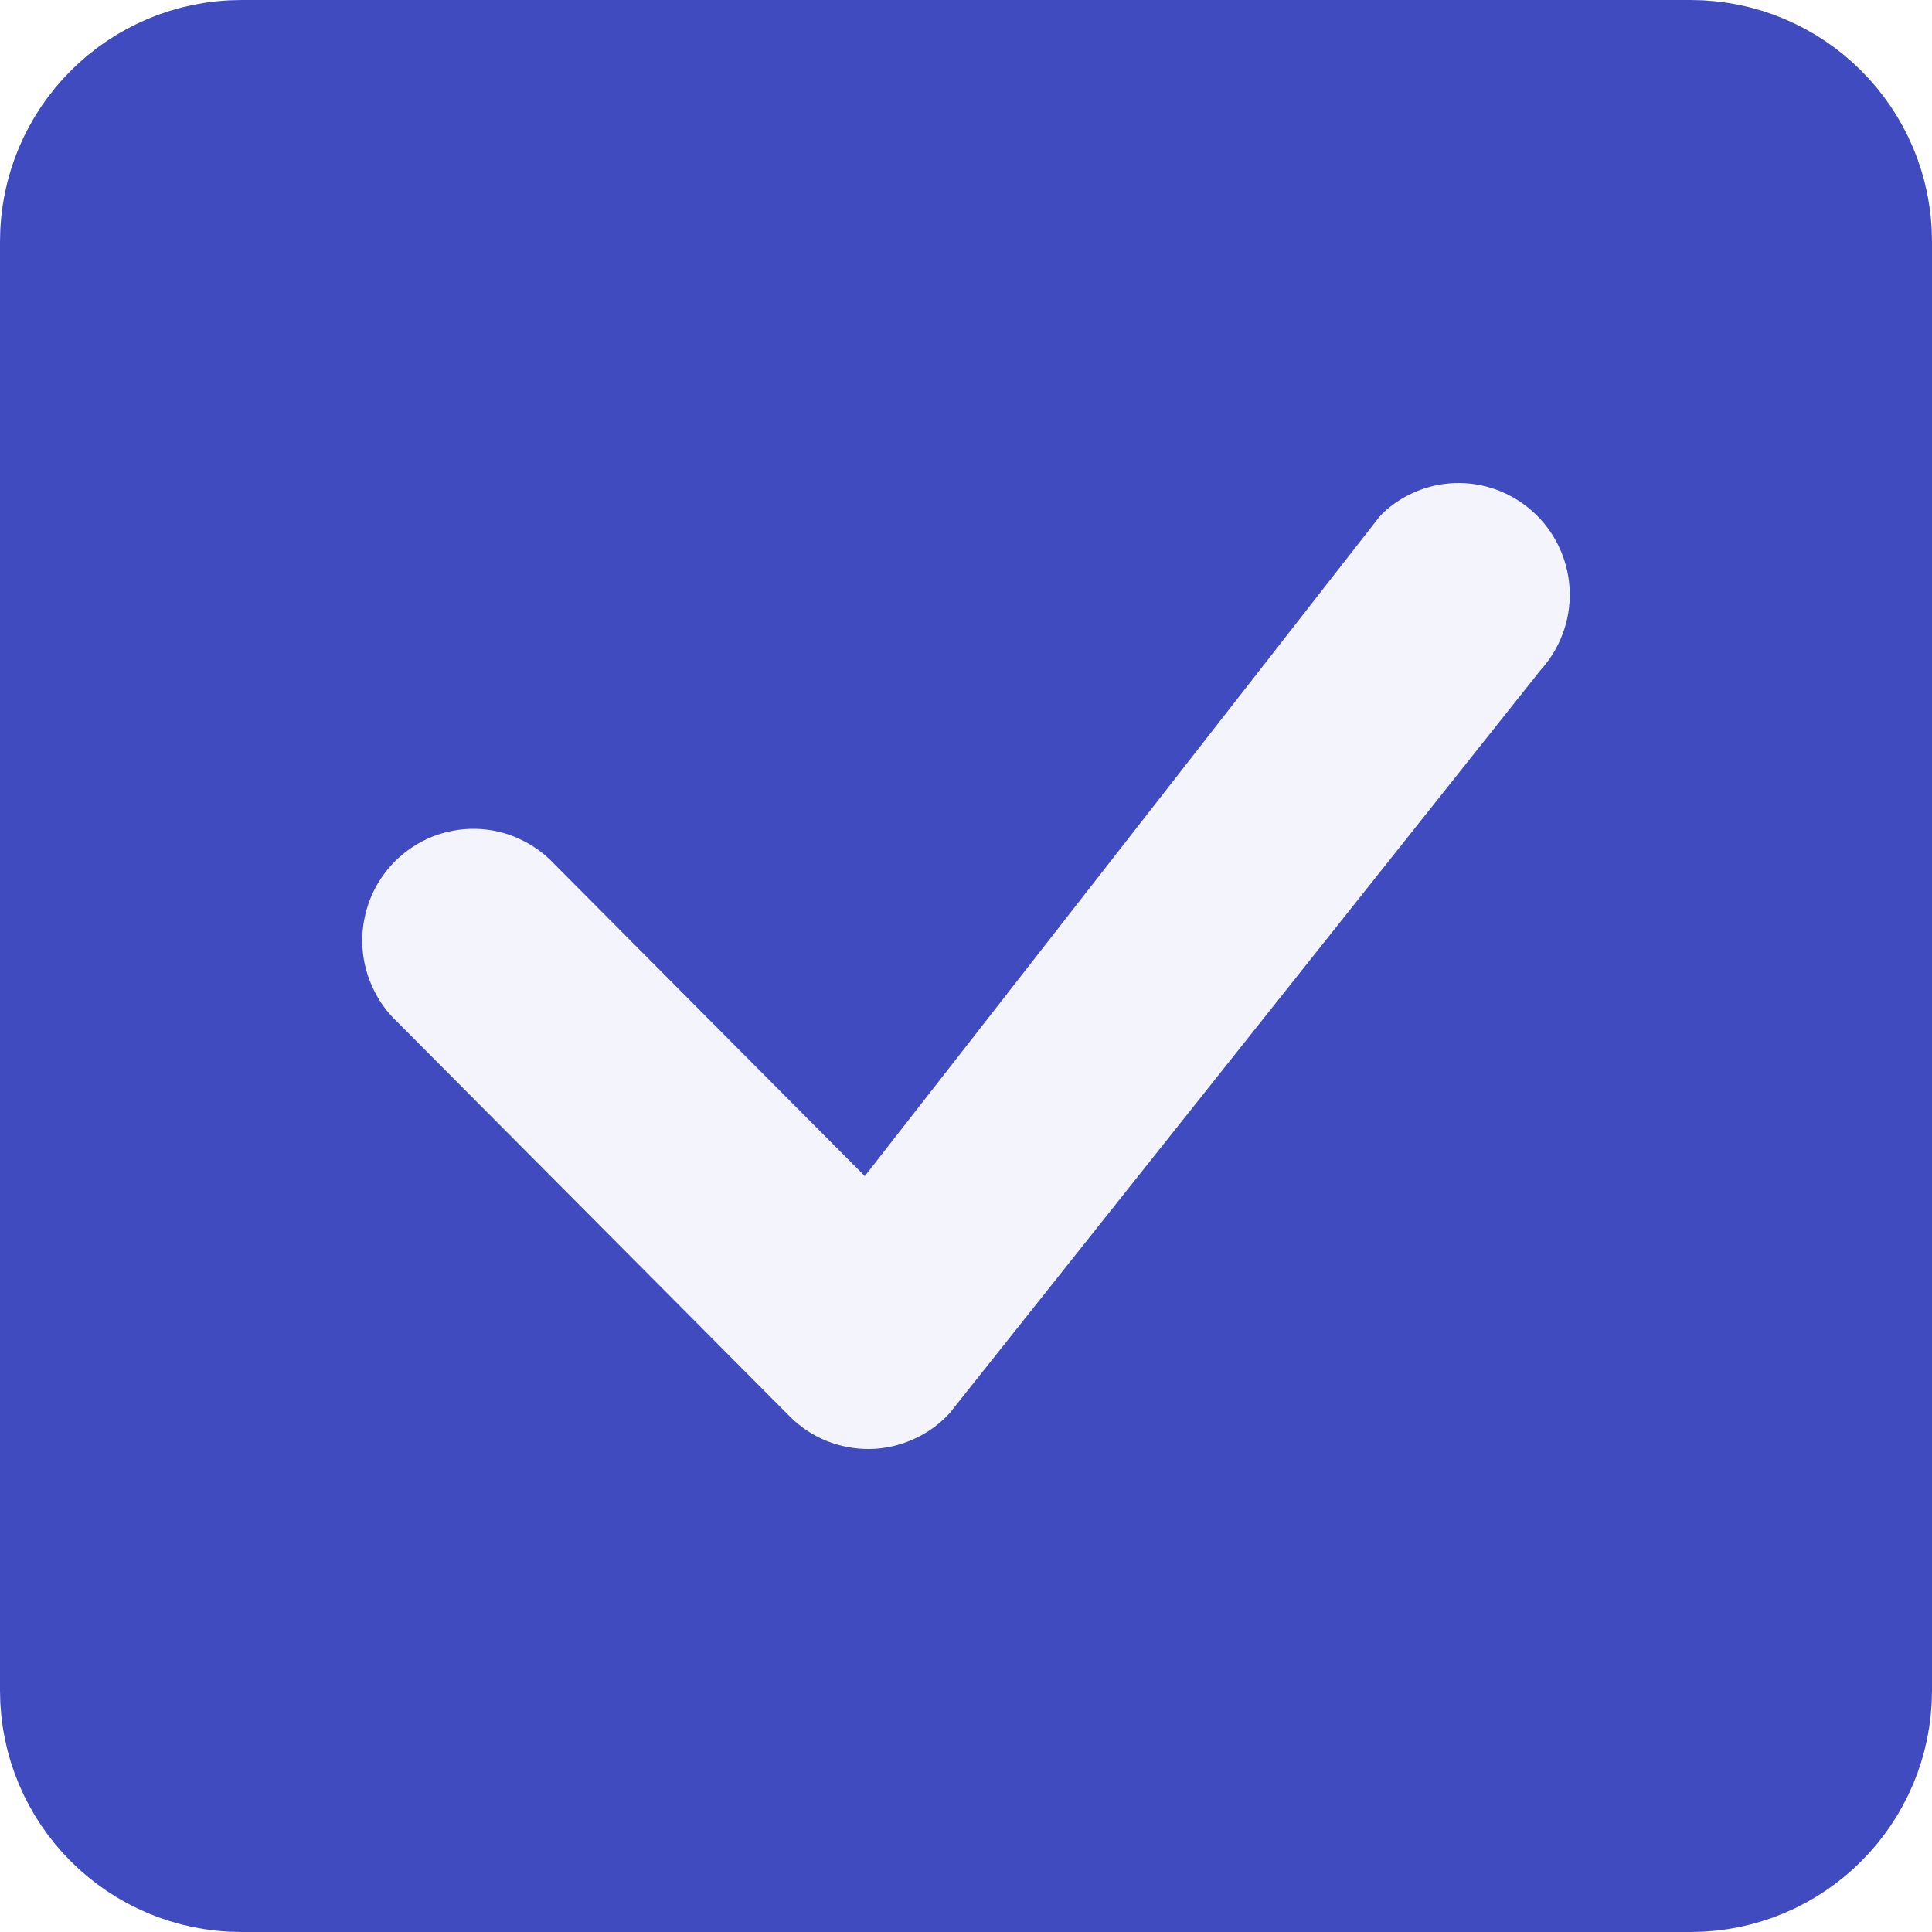
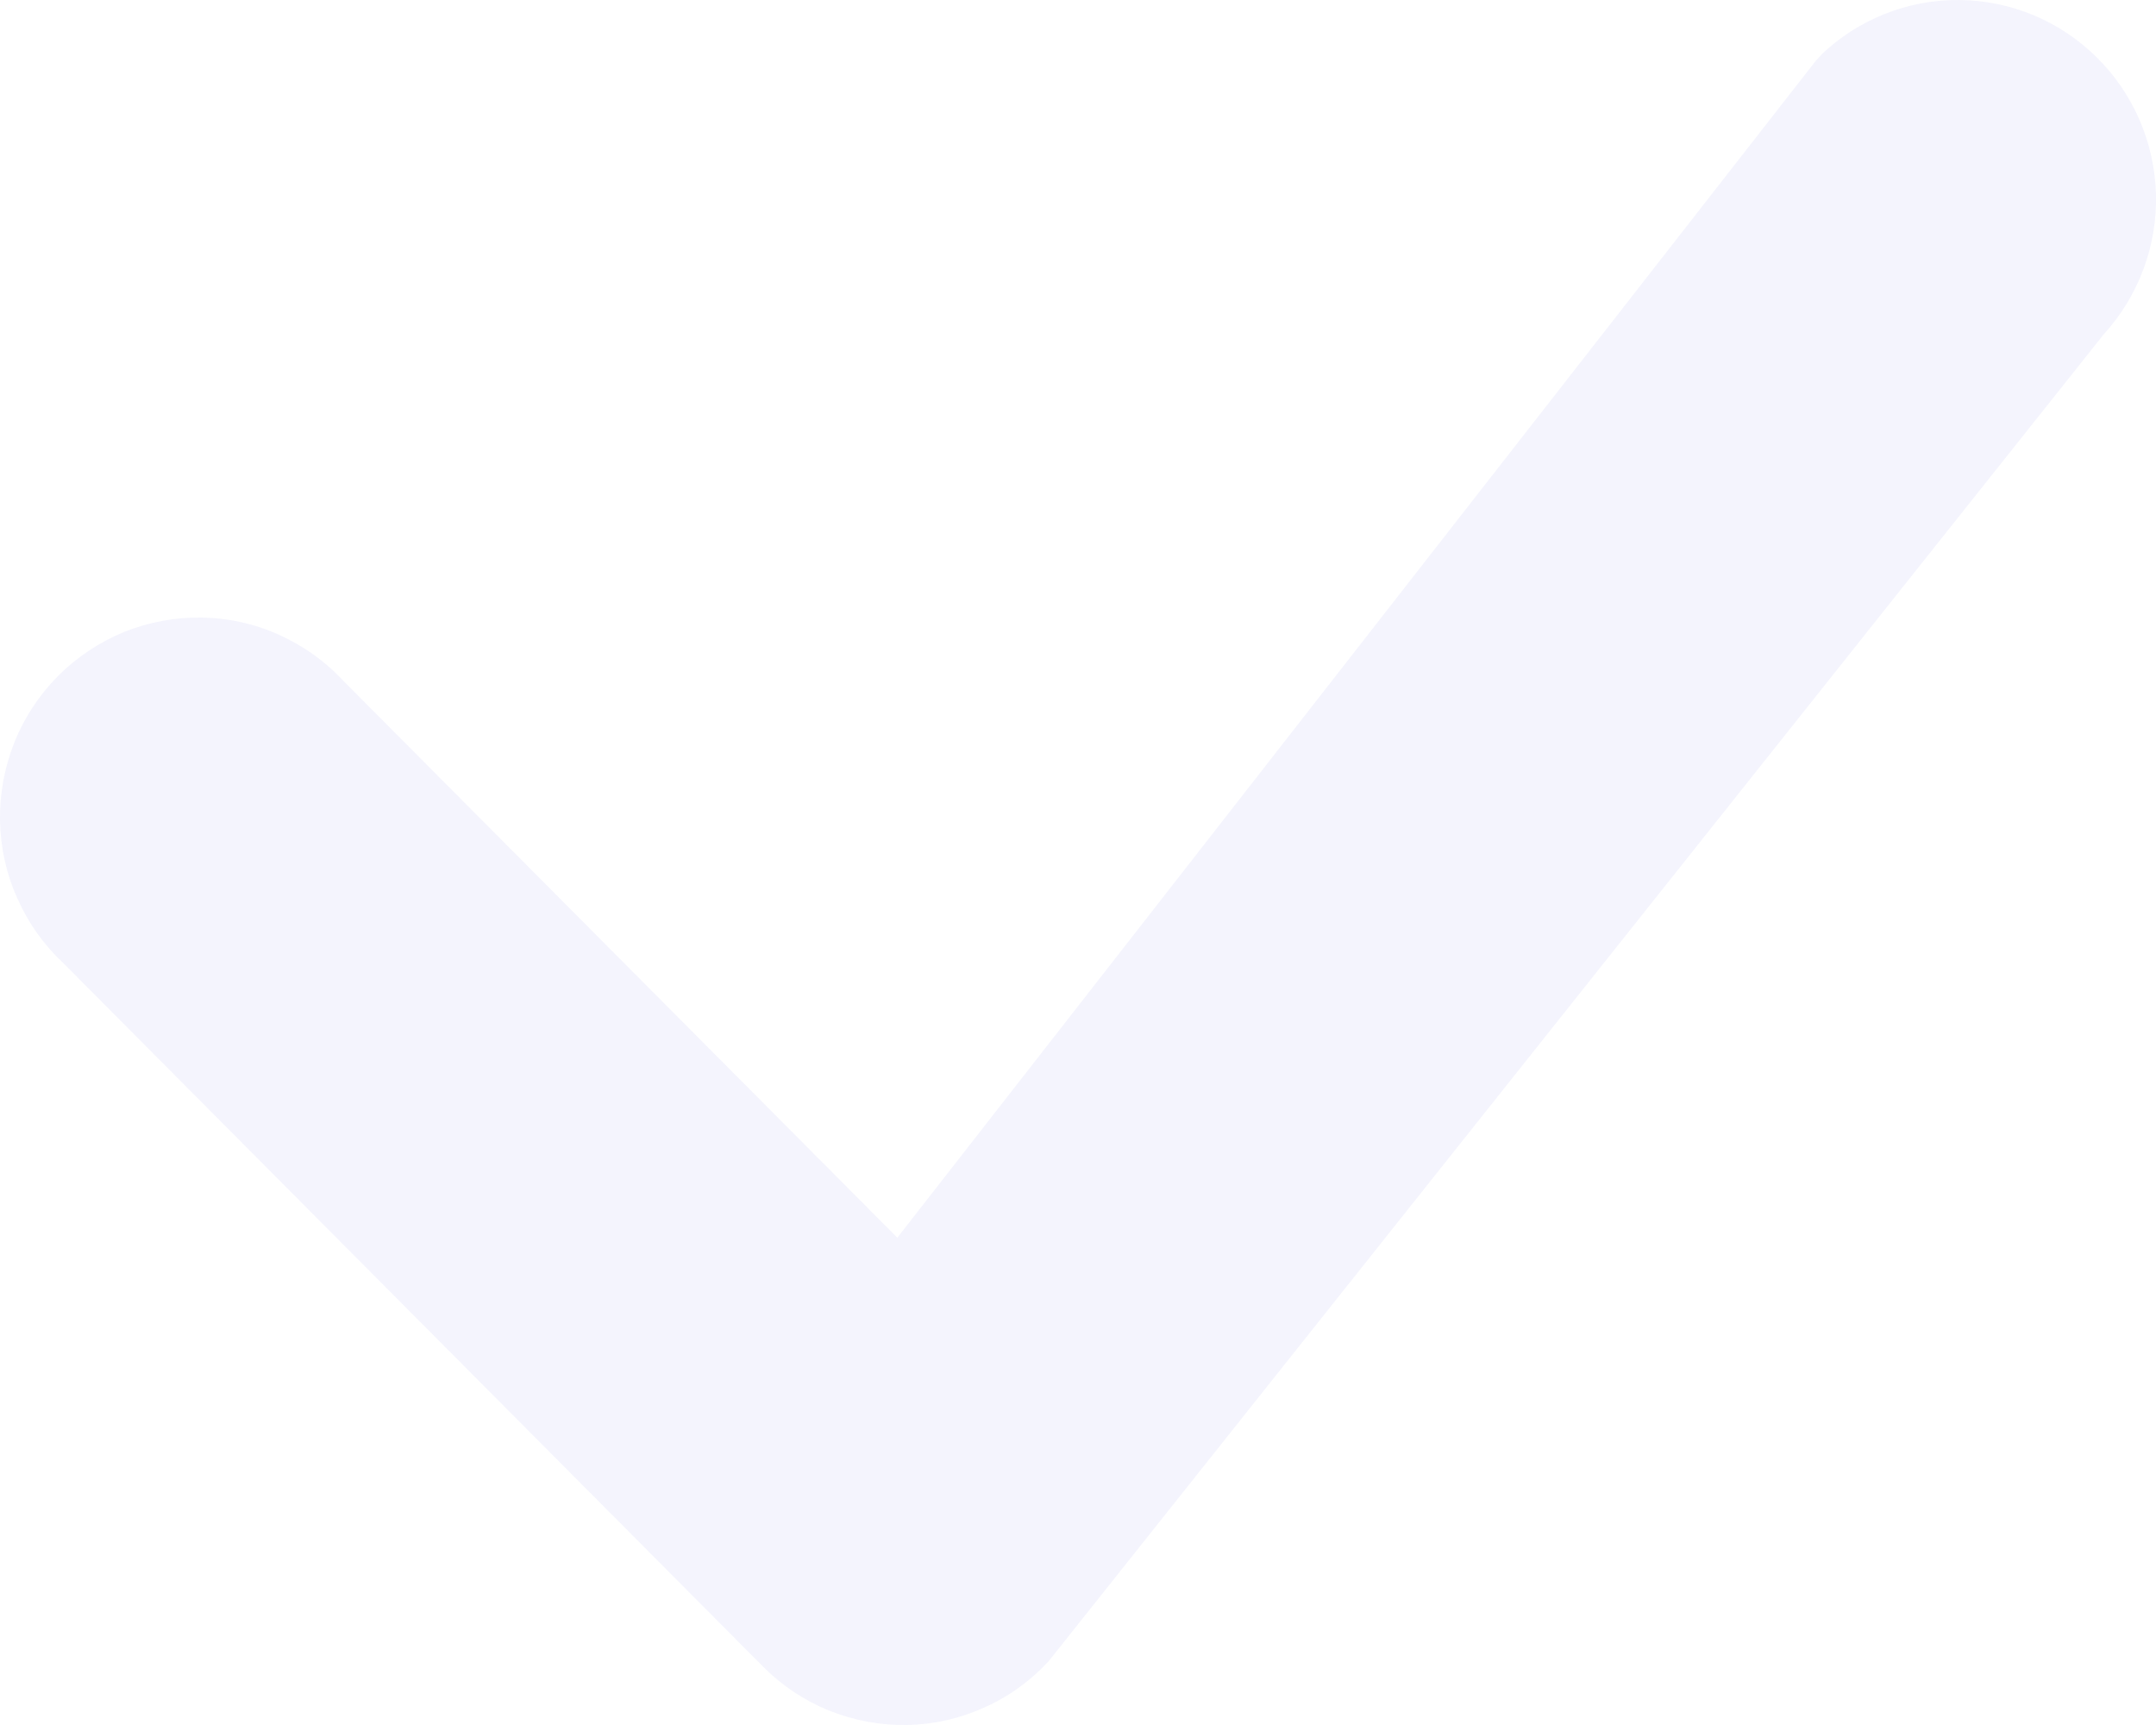
- <svg xmlns="http://www.w3.org/2000/svg" width="16" height="16" viewBox="0 0 16 16" fill="none">
-   <rect x="0.625" y="0.625" width="14.75" height="14.75" rx="1.375" fill="#404BBF" />
-   <path d="M11.446 4.255C11.618 4.09 11.848 3.998 12.087 4C12.325 4.002 12.554 4.097 12.724 4.265C12.895 4.433 12.993 4.661 13 4.901C13.006 5.14 12.919 5.373 12.758 5.55L7.864 11.704C7.779 11.796 7.678 11.869 7.565 11.919C7.452 11.97 7.33 11.998 7.206 12C7.083 12.002 6.96 11.979 6.845 11.933C6.73 11.886 6.626 11.817 6.539 11.729L3.293 8.466C3.202 8.381 3.13 8.279 3.08 8.165C3.029 8.052 3.002 7.929 3 7.805C2.998 7.681 3.021 7.558 3.067 7.442C3.113 7.327 3.182 7.223 3.269 7.135C3.357 7.047 3.461 6.978 3.575 6.931C3.69 6.885 3.813 6.862 3.936 6.864C4.06 6.866 4.182 6.893 4.294 6.944C4.407 6.995 4.509 7.067 4.593 7.158L7.162 9.74L11.422 4.282C11.43 4.273 11.438 4.264 11.447 4.255H11.446Z" fill="#F4F4FD" />
-   <rect x="0.625" y="0.625" width="14.75" height="14.75" rx="1.375" stroke="#404BBF" stroke-width="1.25" />
+ <svg xmlns="http://www.w3.org/2000/svg" width="10" height="8" viewBox="0 0 10 8" fill="none">
+   <path d="M8.446 0.255C8.618 0.09 8.848 -0.002 9.087 2.65108e-05C9.326 0.002 9.554 0.097 9.724 0.265C9.895 0.433 9.993 0.661 10 0.901C10.006 1.14 9.919 1.373 9.758 1.55L4.864 7.704C4.779 7.796 4.678 7.869 4.565 7.919C4.452 7.97 4.33 7.998 4.206 8C4.083 8.002 3.96 7.979 3.845 7.933C3.73 7.886 3.626 7.817 3.539 7.729L0.293 4.466C0.202 4.381 0.13 4.279 0.08 4.165C0.029 4.052 0.002 3.929 0 3.805C-0.002 3.681 0.021 3.558 0.067 3.442C0.113 3.327 0.182 3.223 0.269 3.135C0.357 3.047 0.461 2.978 0.575 2.931C0.69 2.885 0.813 2.862 0.936 2.864C1.06 2.866 1.182 2.893 1.294 2.944C1.407 2.995 1.509 3.067 1.593 3.158L4.162 5.74L8.422 0.282C8.43 0.273 8.438 0.264 8.447 0.255H8.446Z" fill="#F4F4FD" />
</svg>
